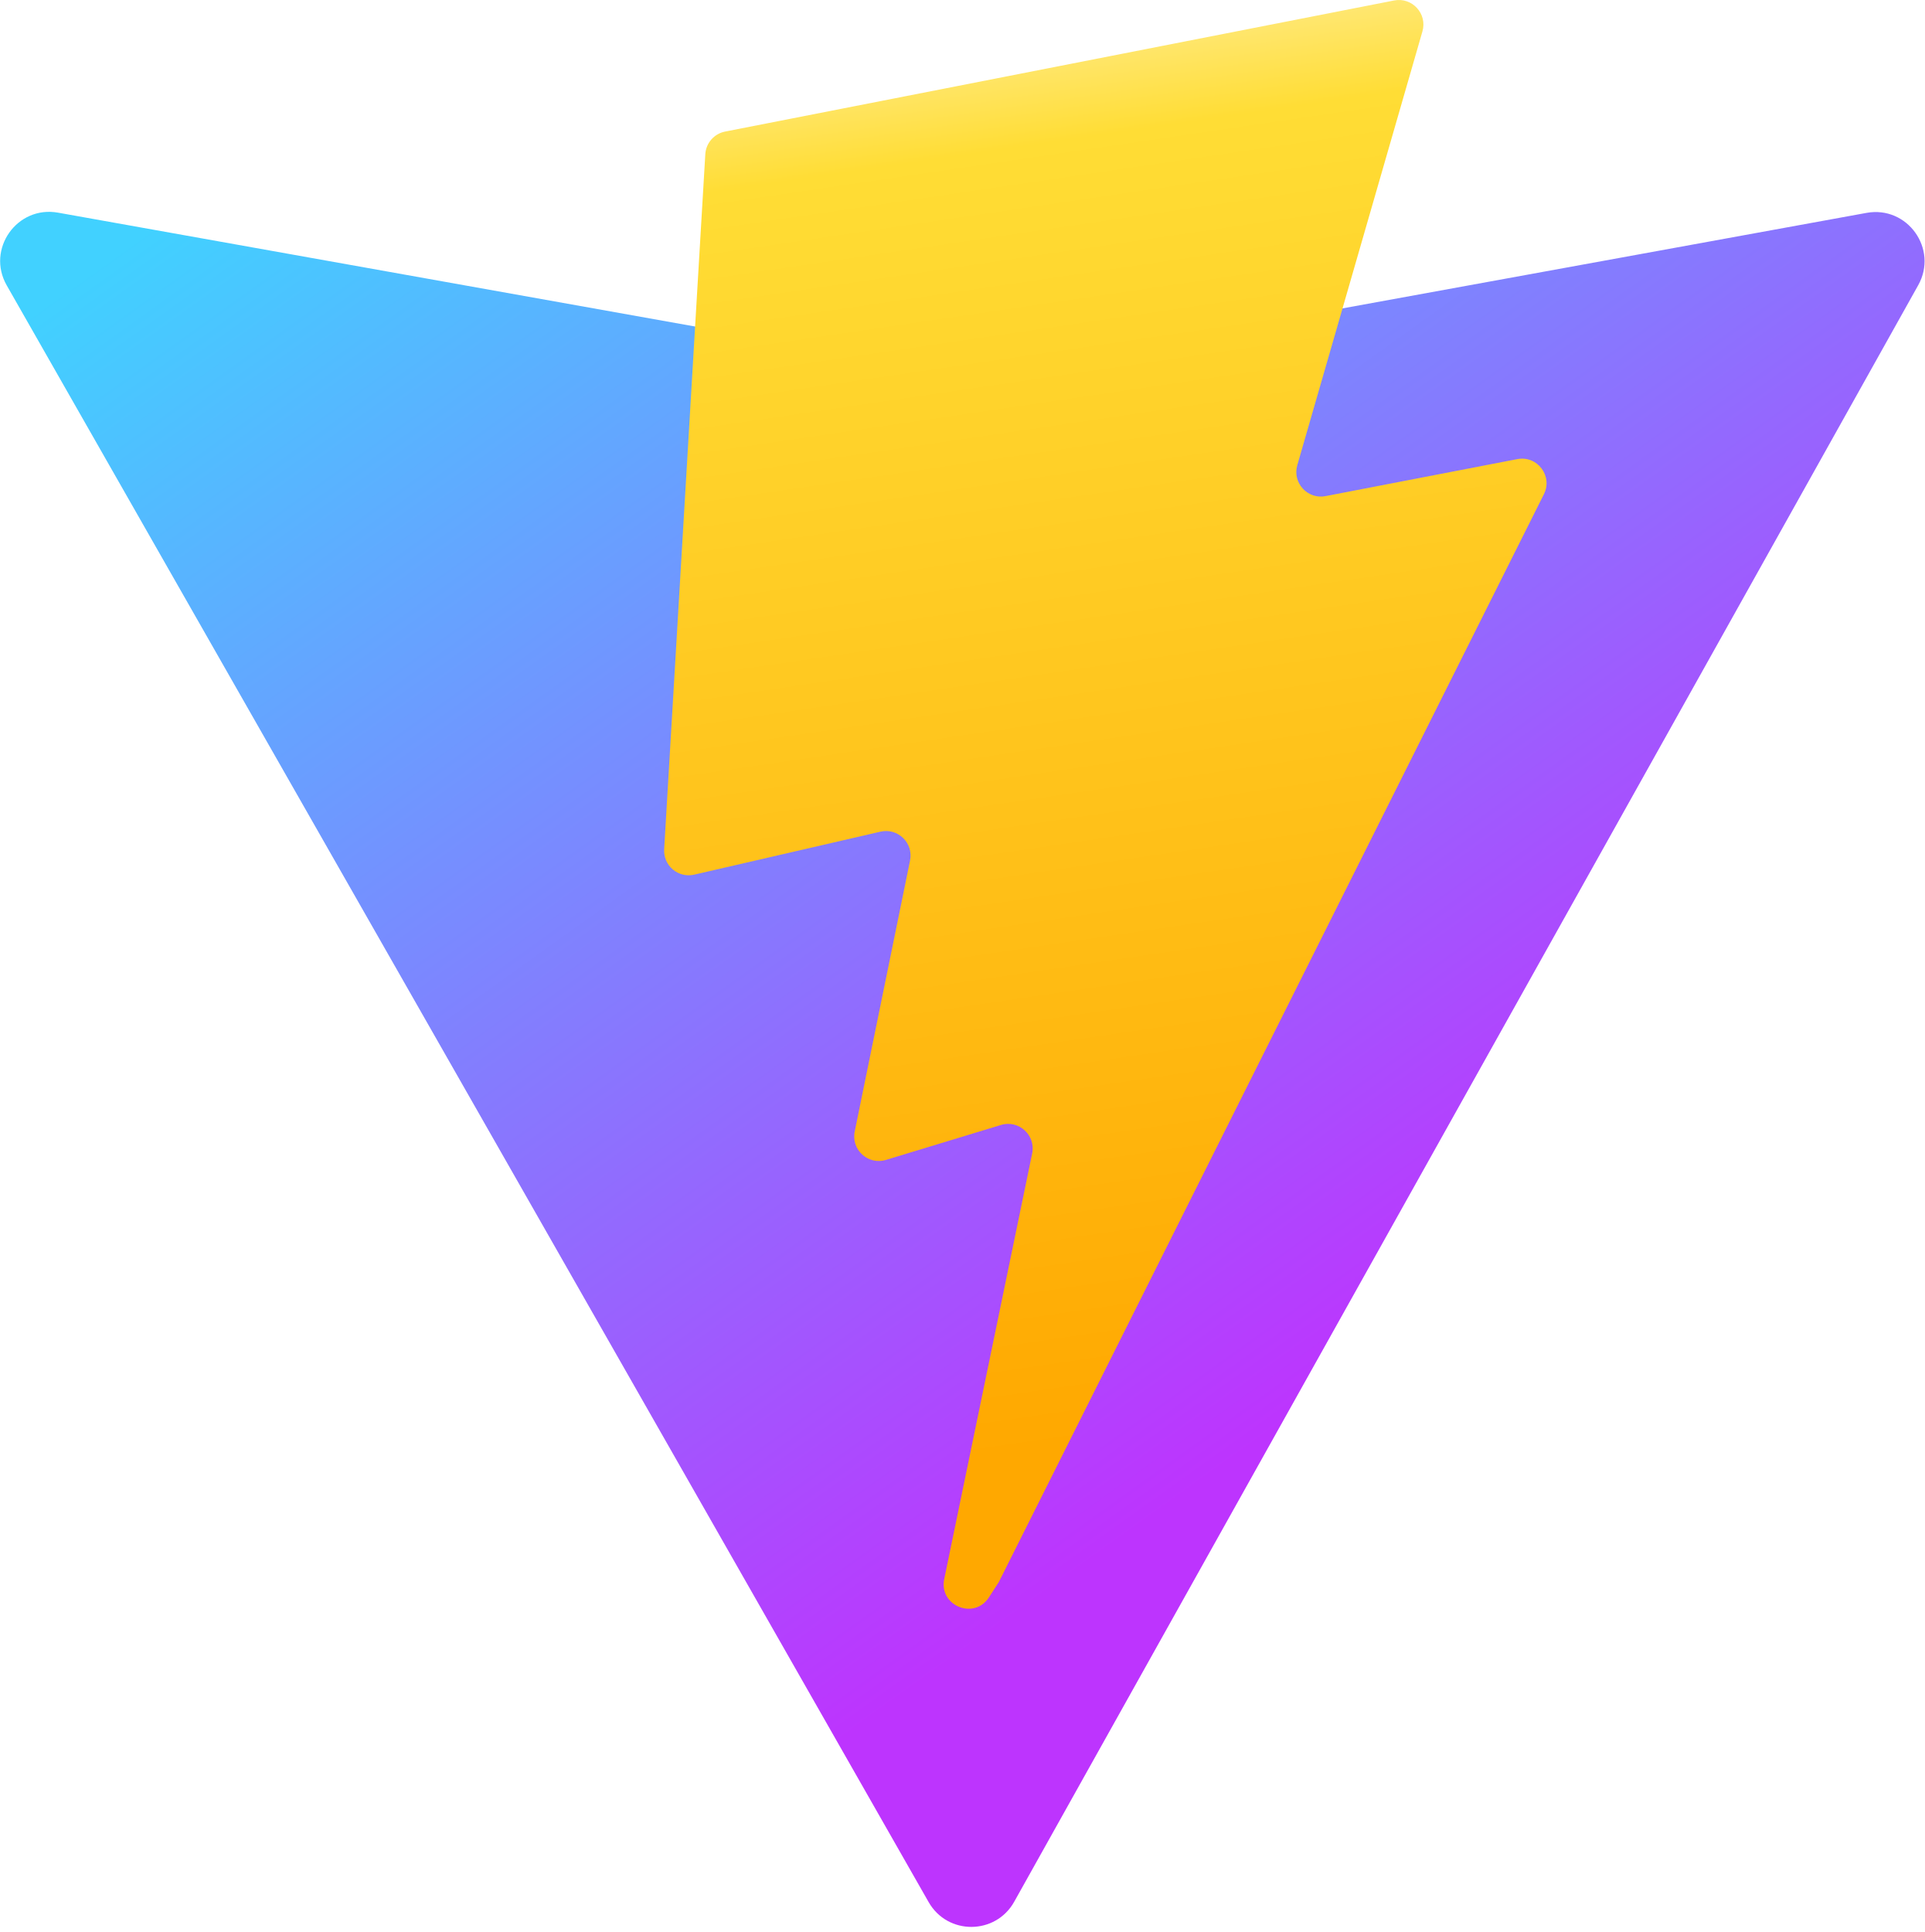
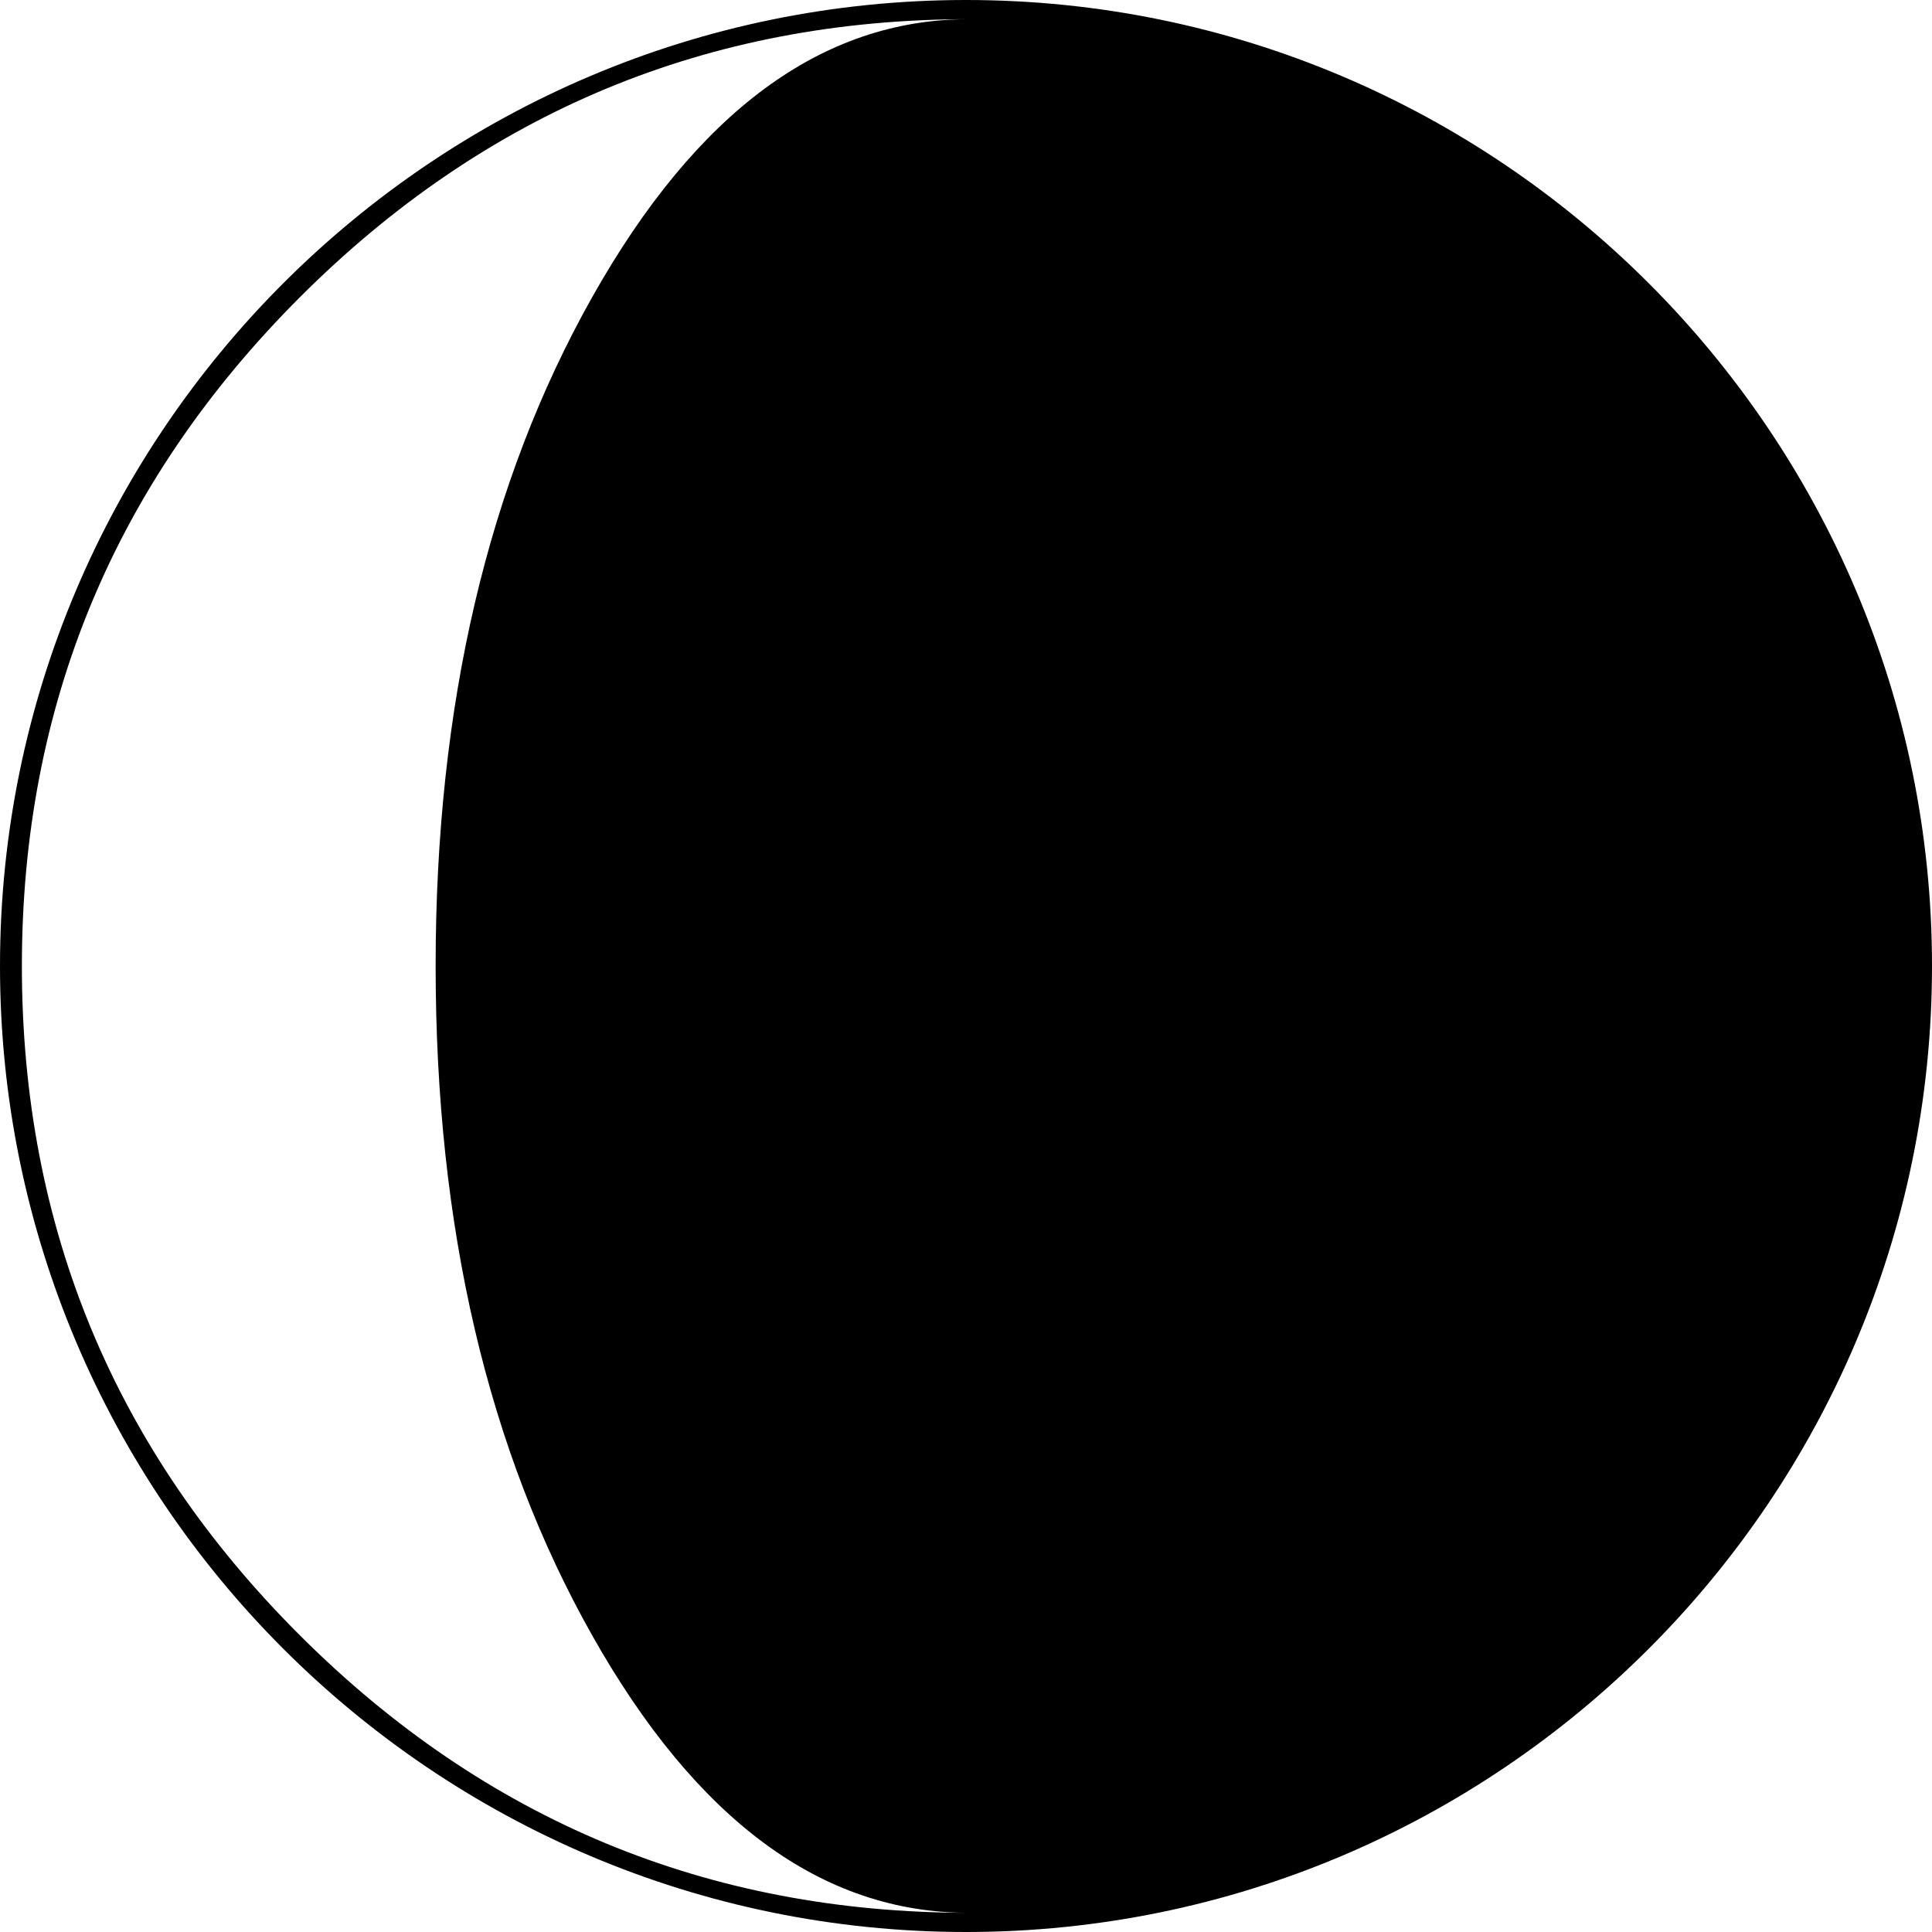
- <svg xmlns="http://www.w3.org/2000/svg" aria-hidden="true" role="img" class="iconify iconify--logos" width="31.88" height="32" preserveAspectRatio="xMidYMid meet" viewBox="0 0 256 257">
-   <defs>
-     <linearGradient id="IconifyId1813088fe1fbc01fb466" x1="-.828%" x2="57.636%" y1="7.652%" y2="78.411%">
-       <stop offset="0%" stop-color="#41D1FF" />
-       <stop offset="100%" stop-color="#BD34FE" />
-     </linearGradient>
-     <linearGradient id="IconifyId1813088fe1fbc01fb467" x1="43.376%" x2="50.316%" y1="2.242%" y2="89.03%">
-       <stop offset="0%" stop-color="#FFEA83" />
-       <stop offset="8.333%" stop-color="#FFDD35" />
-       <stop offset="100%" stop-color="#FFA800" />
-     </linearGradient>
-   </defs>
-   <path fill="url(#IconifyId1813088fe1fbc01fb466)" d="M255.153 37.938L134.897 252.976c-2.483 4.44-8.862 4.466-11.382.048L.875 37.958c-2.746-4.814 1.371-10.646 6.827-9.67l120.385 21.517a6.537 6.537 0 0 0 2.322-.004l117.867-21.483c5.438-.991 9.574 4.796 6.877 9.62Z" />
-   <path fill="url(#IconifyId1813088fe1fbc01fb467)" d="M185.432.063L96.44 17.501a3.268 3.268 0 0 0-2.634 3.014l-5.474 92.456a3.268 3.268 0 0 0 3.997 3.378l24.777-5.718c2.318-.535 4.413 1.507 3.936 3.838l-7.361 36.047c-.495 2.426 1.782 4.5 4.151 3.78l15.304-4.649c2.372-.72 4.652 1.36 4.15 3.788l-11.698 56.621c-.732 3.542 3.979 5.473 5.943 2.437l1.313-2.028l72.516-144.72c1.215-2.423-.88-5.186-3.54-4.672l-25.505 4.922c-2.396.462-4.435-1.77-3.759-4.114l16.646-57.705c.677-2.35-1.37-4.583-3.769-4.113Z" />
+ <svg xmlns="http://www.w3.org/2000/svg" fill="#000000" version="1.1" id="Capa_1" width="800px" height="800px" viewBox="0 0 108.336 108.336" xml:space="preserve">
+   <g>
+     <path d="M54.168,0C24.3,0,0,24.3,0,54.168c0,29.869,24.3,54.168,54.168,54.168s54.168-24.299,54.168-54.168   C108.336,24.3,84.036,0,54.168,0z M33.205,91.702c5.85,10.373,12.889,15.558,21.112,15.558c-14.606,0-27.108-5.185-37.5-15.558   C6.423,81.329,1.227,68.816,1.227,54.168c0-14.607,5.197-27.107,15.59-37.502C27.209,6.274,39.711,1.077,54.317,1.077   c-8.223,0-15.263,5.198-21.112,15.589c-5.852,10.395-8.777,22.895-8.777,37.502C24.428,68.816,27.353,81.329,33.205,91.702z" />
+   </g>
</svg>
